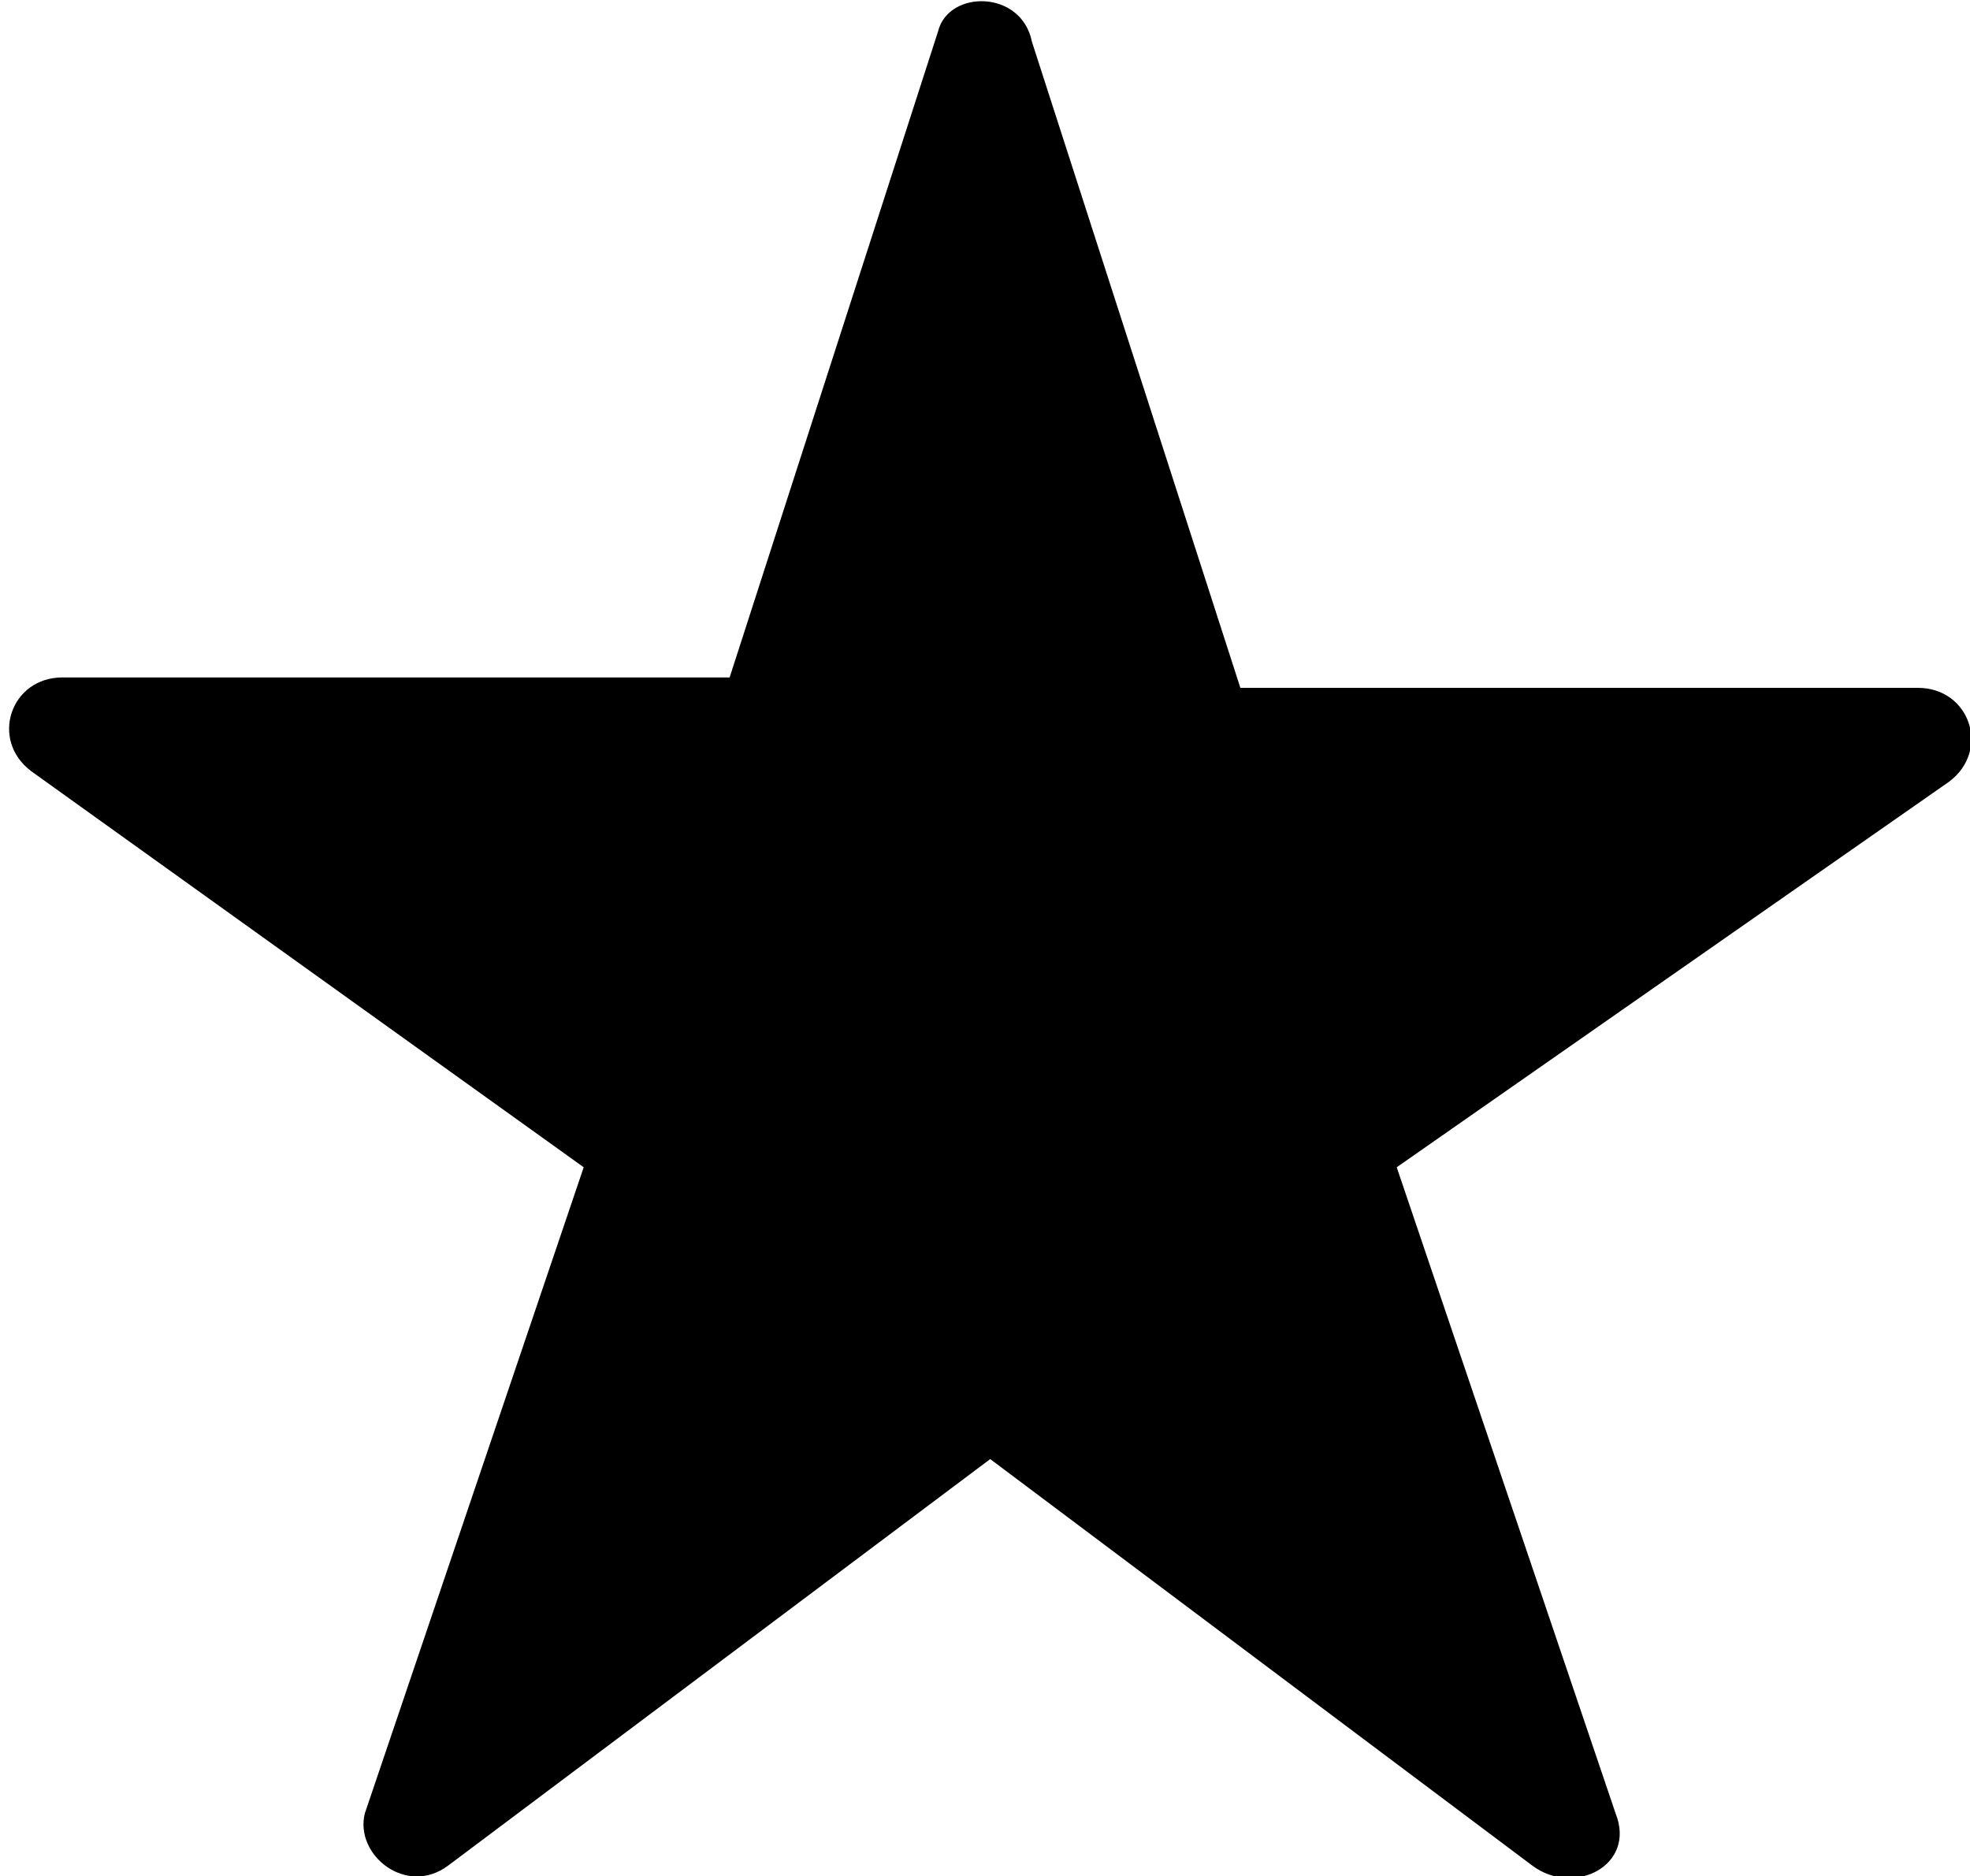
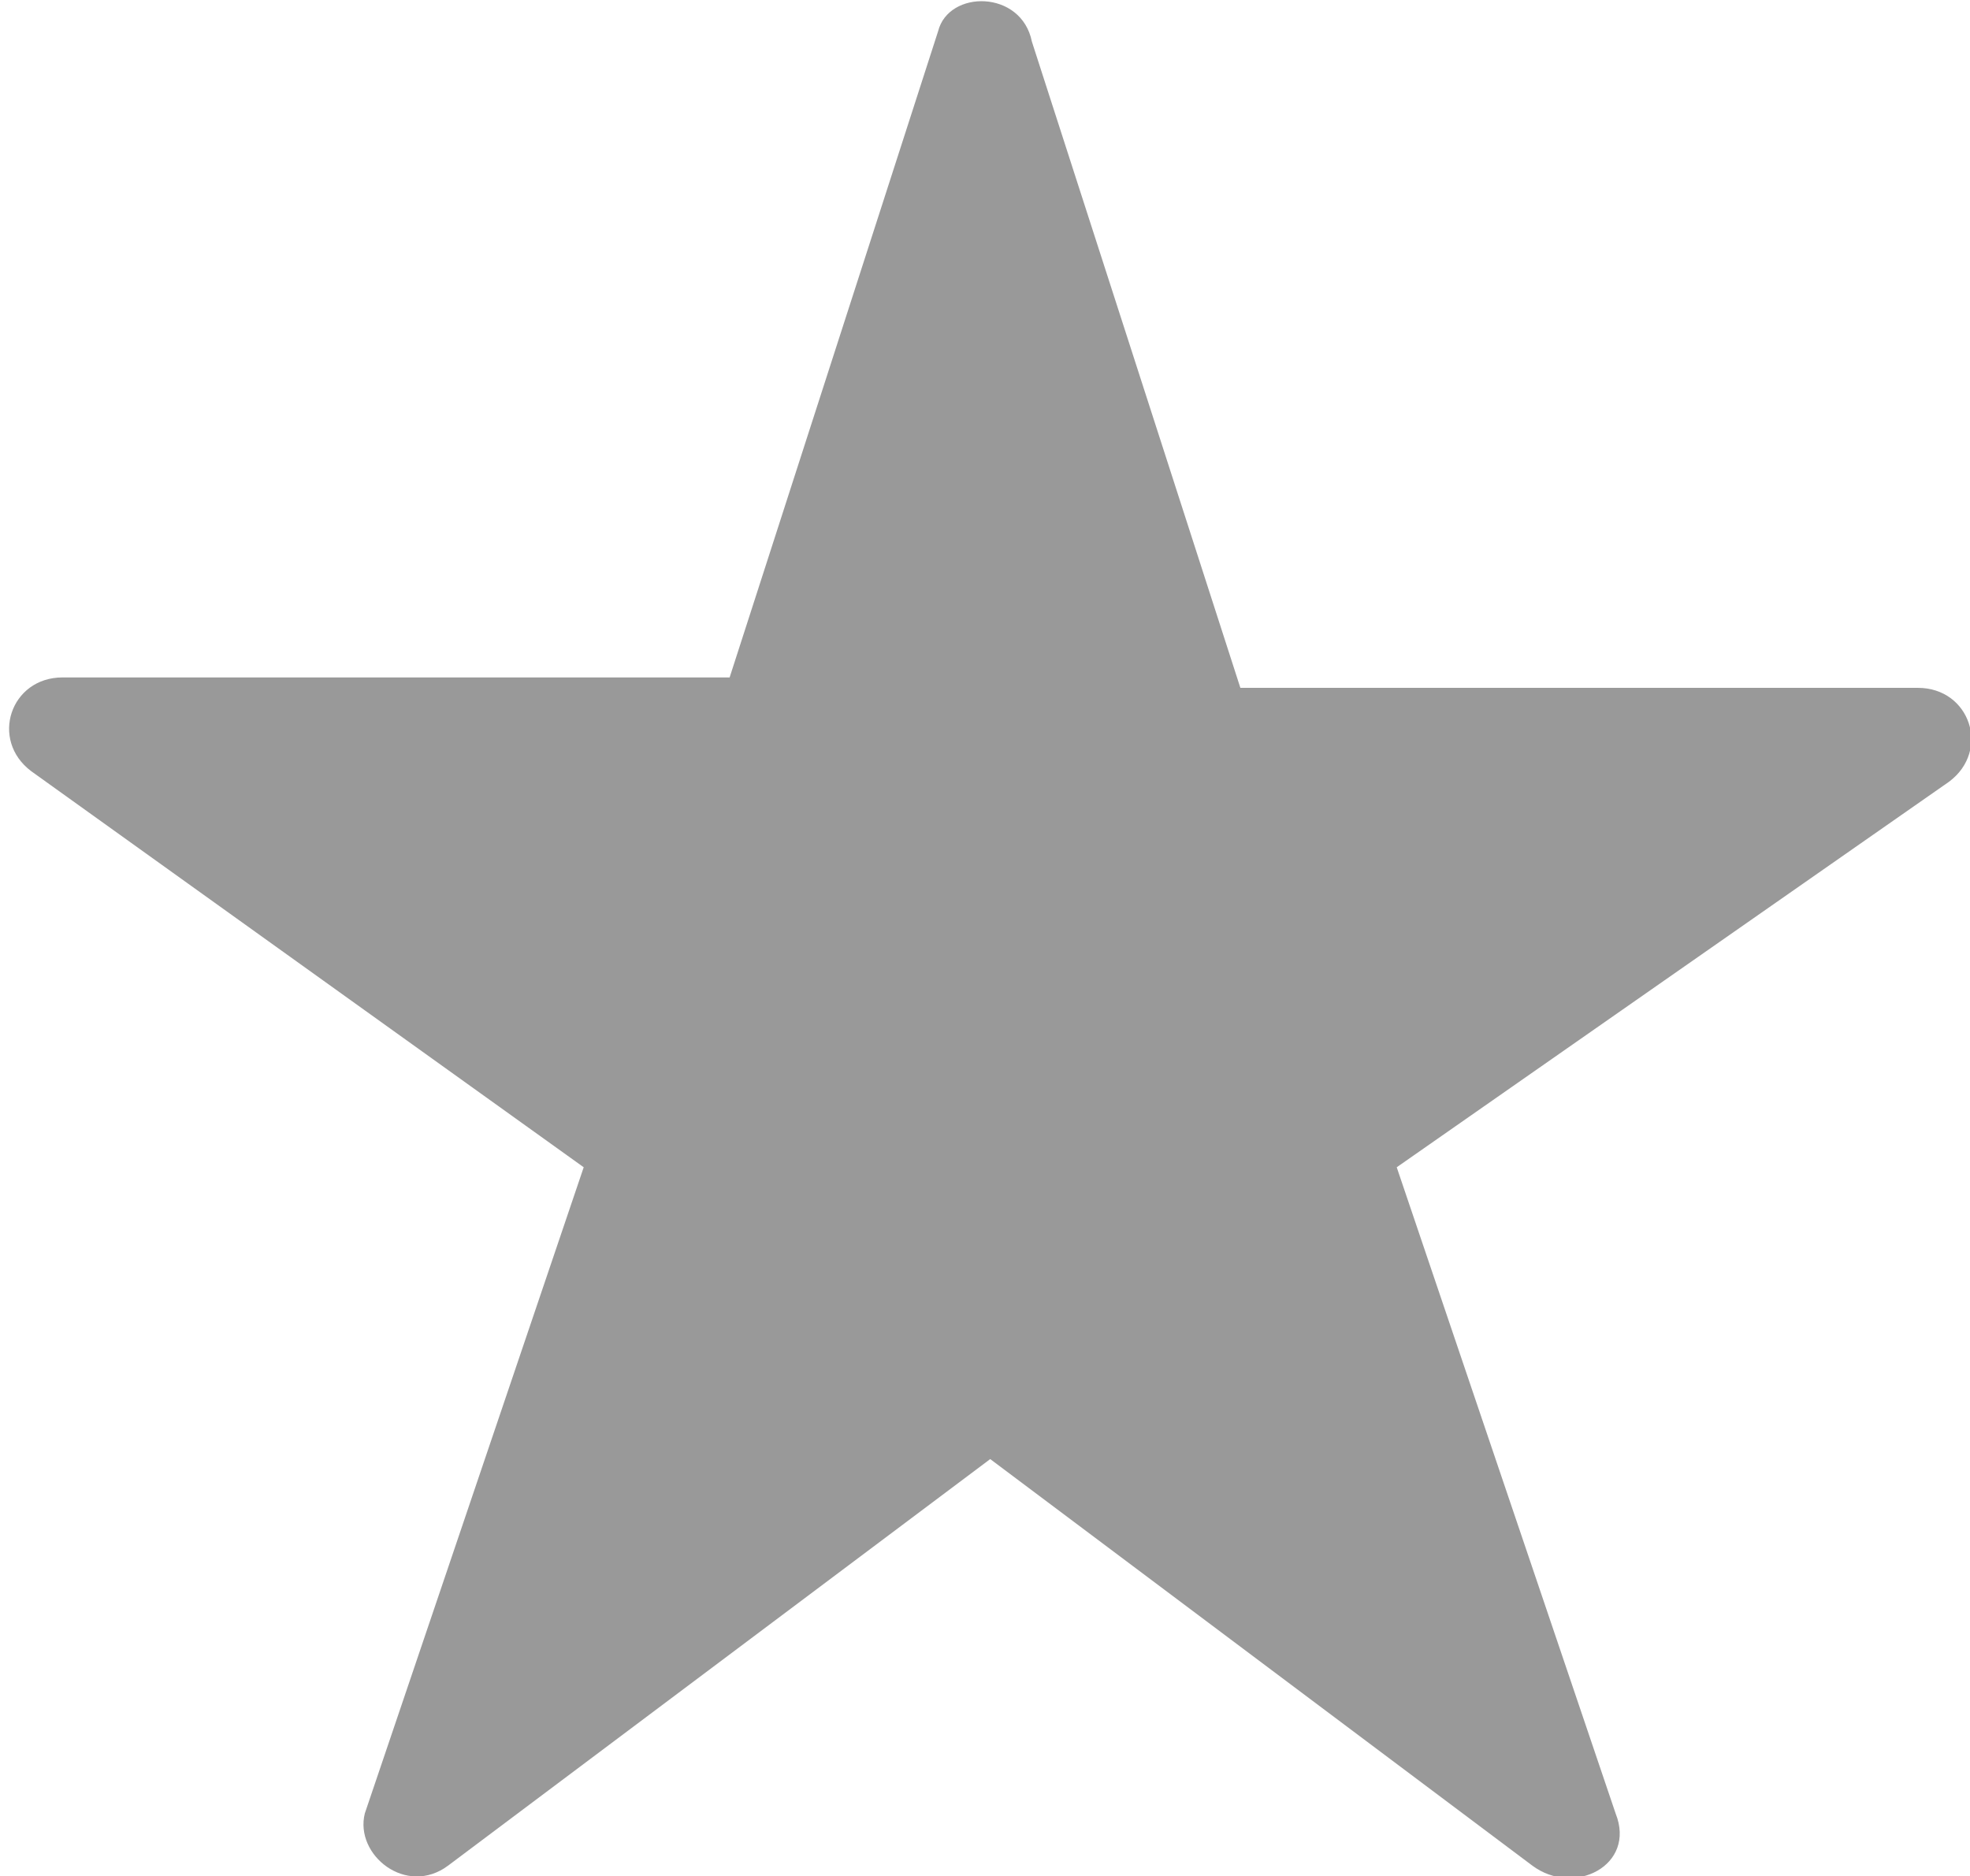
<svg xmlns="http://www.w3.org/2000/svg" version="1.1" id="Layer_1" x="0px" y="0px" width="18.9px" height="18px" viewBox="0 0 18.9 18" enable-background="new 0 0 18.9 18" xml:space="preserve">
-   <path d="M9.9,0.4l2,6.2h6.5c0.5,0,0.7,0.6,0.3,0.9l-5.3,3.7l2.1,6.2c0.2,0.5-0.4,0.8-0.8,0.5L9.5,14l-5.2,3.9  c-0.4,0.3-0.9-0.1-0.8-0.5l2.1-6.2L0.3,7.4c-0.4-0.3-0.2-0.9,0.3-0.9H7l2-6.2C9.1-0.1,9.8-0.1,9.9,0.4z" />
+   <path fill="#999999" d="M9.9,0.4l2,6.2h6.5c0.5,0,0.7,0.6,0.3,0.9l-5.3,3.7l2.1,6.2c0.2,0.5-0.4,0.8-0.8,0.5L9.5,14l-5.2,3.9  c-0.4,0.3-0.9-0.1-0.8-0.5l2.1-6.2L0.3,7.4c-0.4-0.3-0.2-0.9,0.3-0.9H7l2-6.2C9.1-0.1,9.8-0.1,9.9,0.4z" />
</svg>
